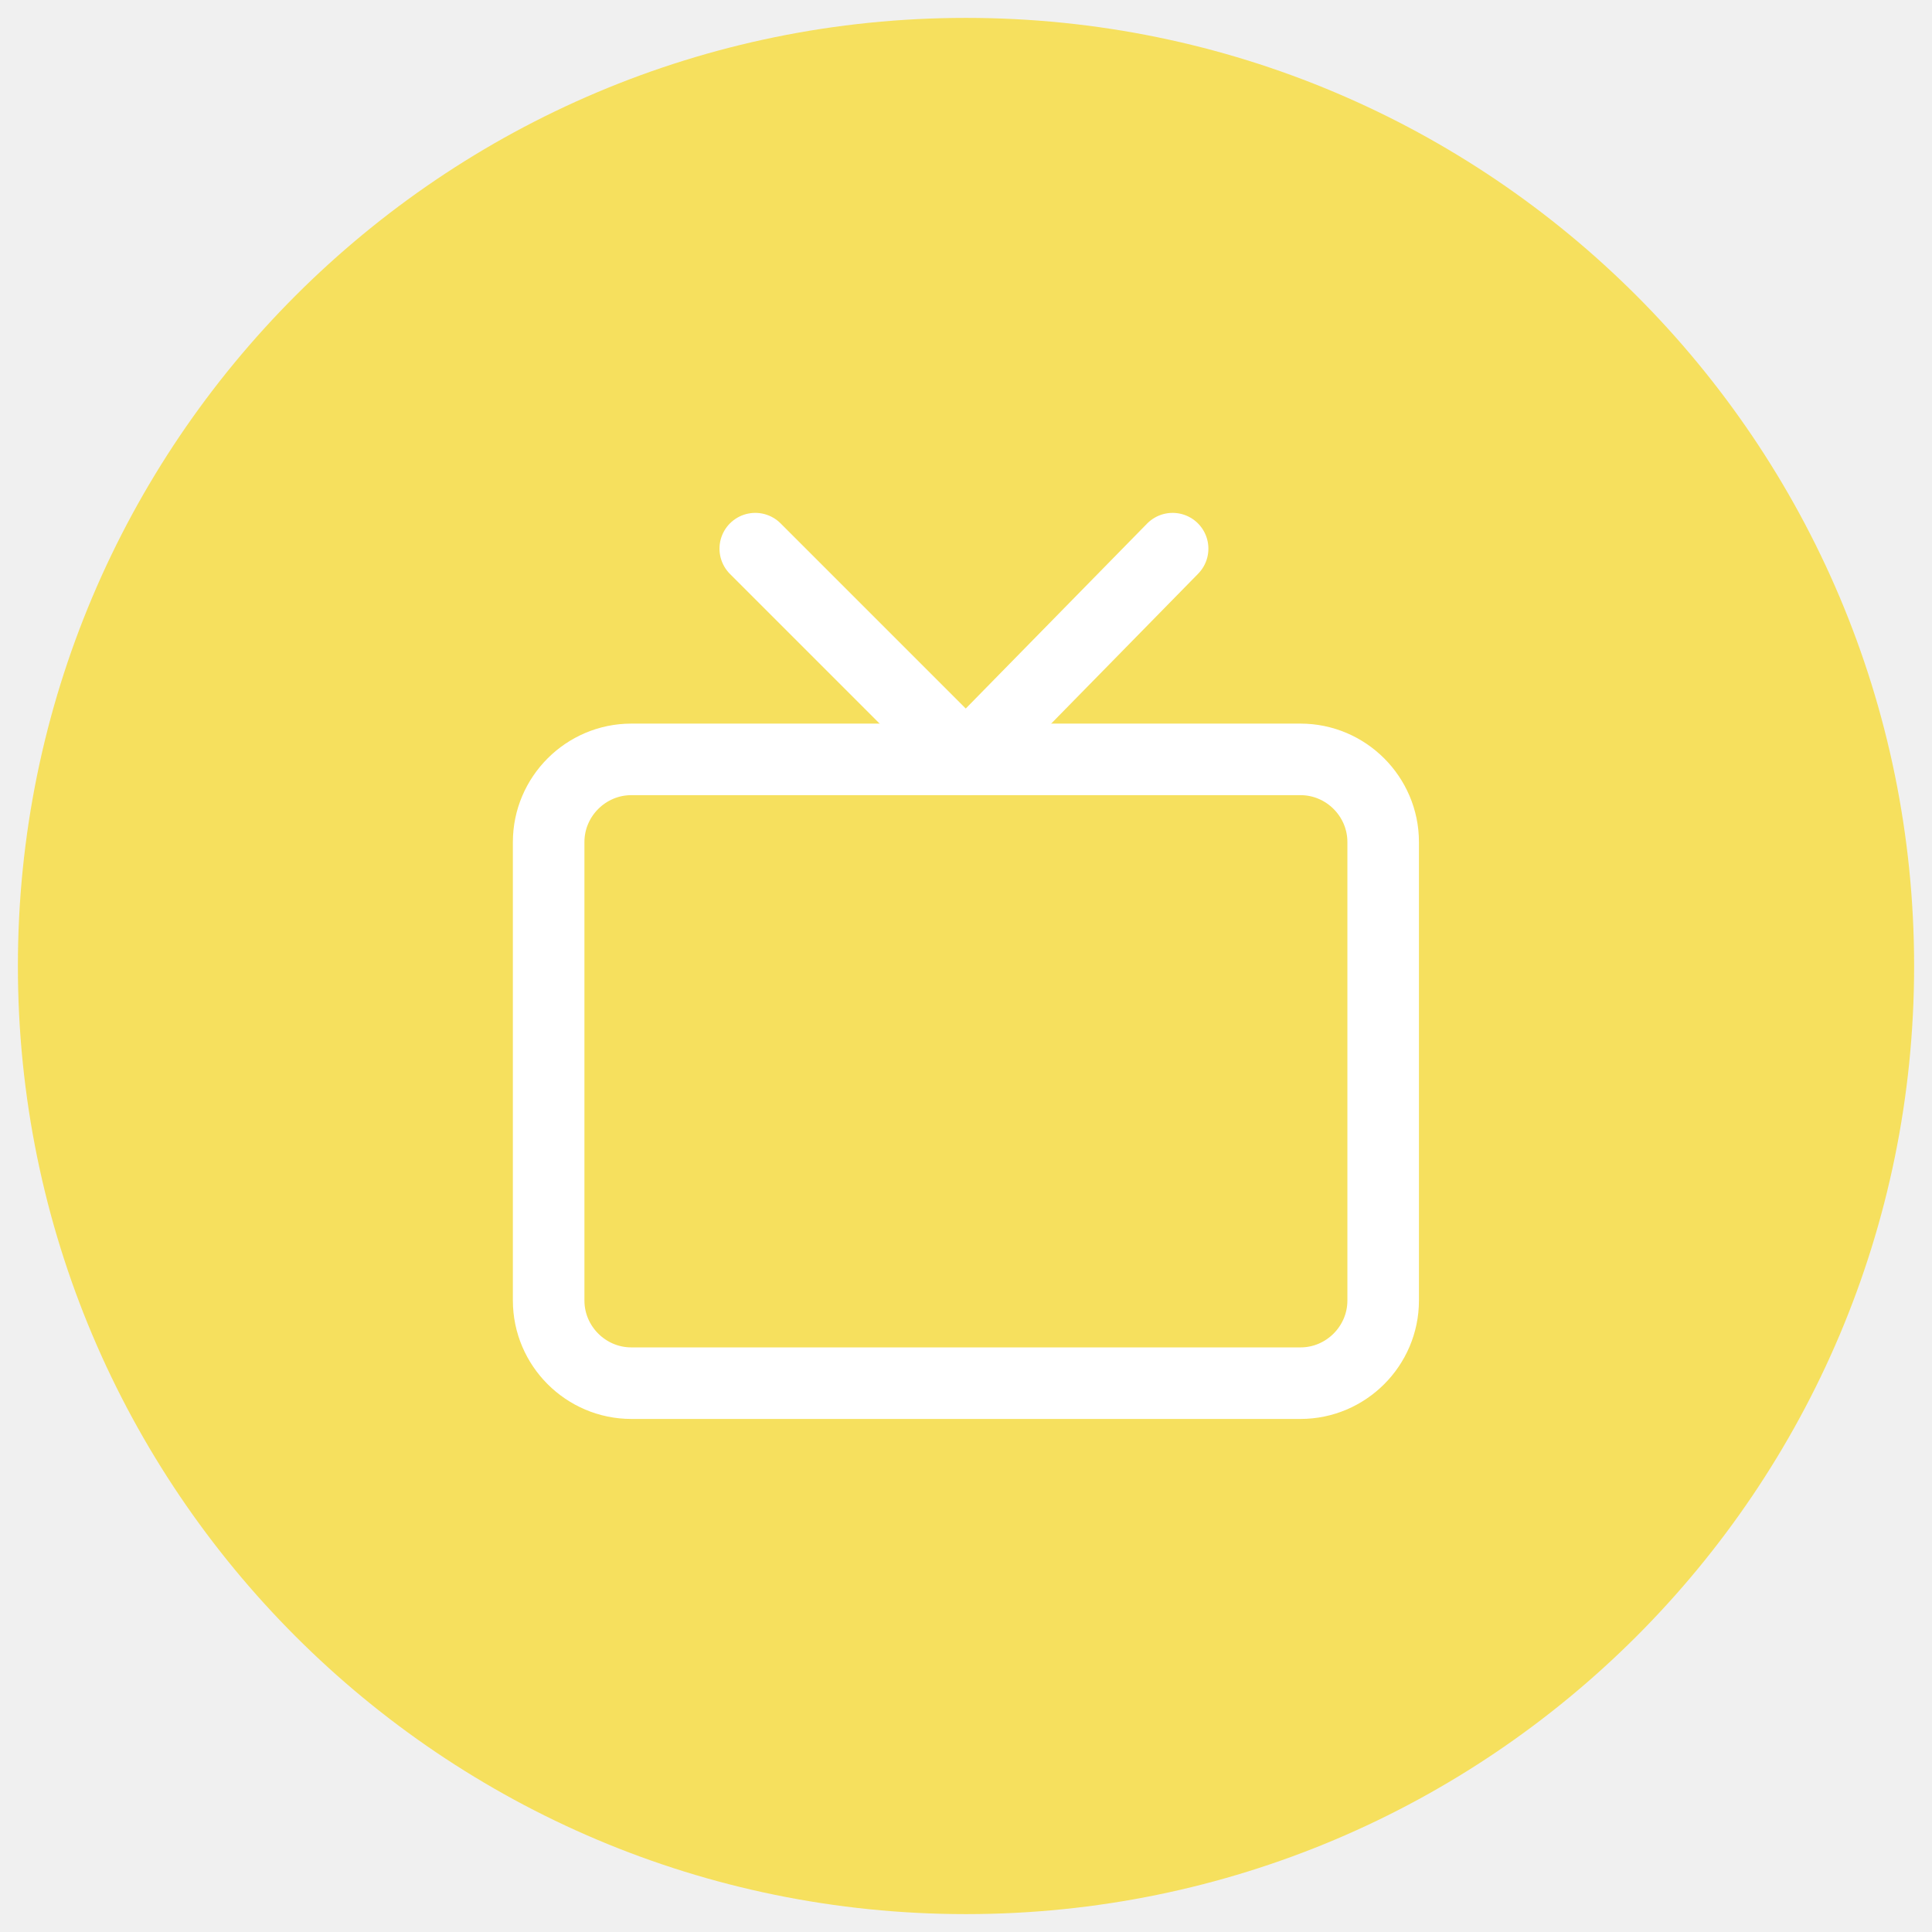
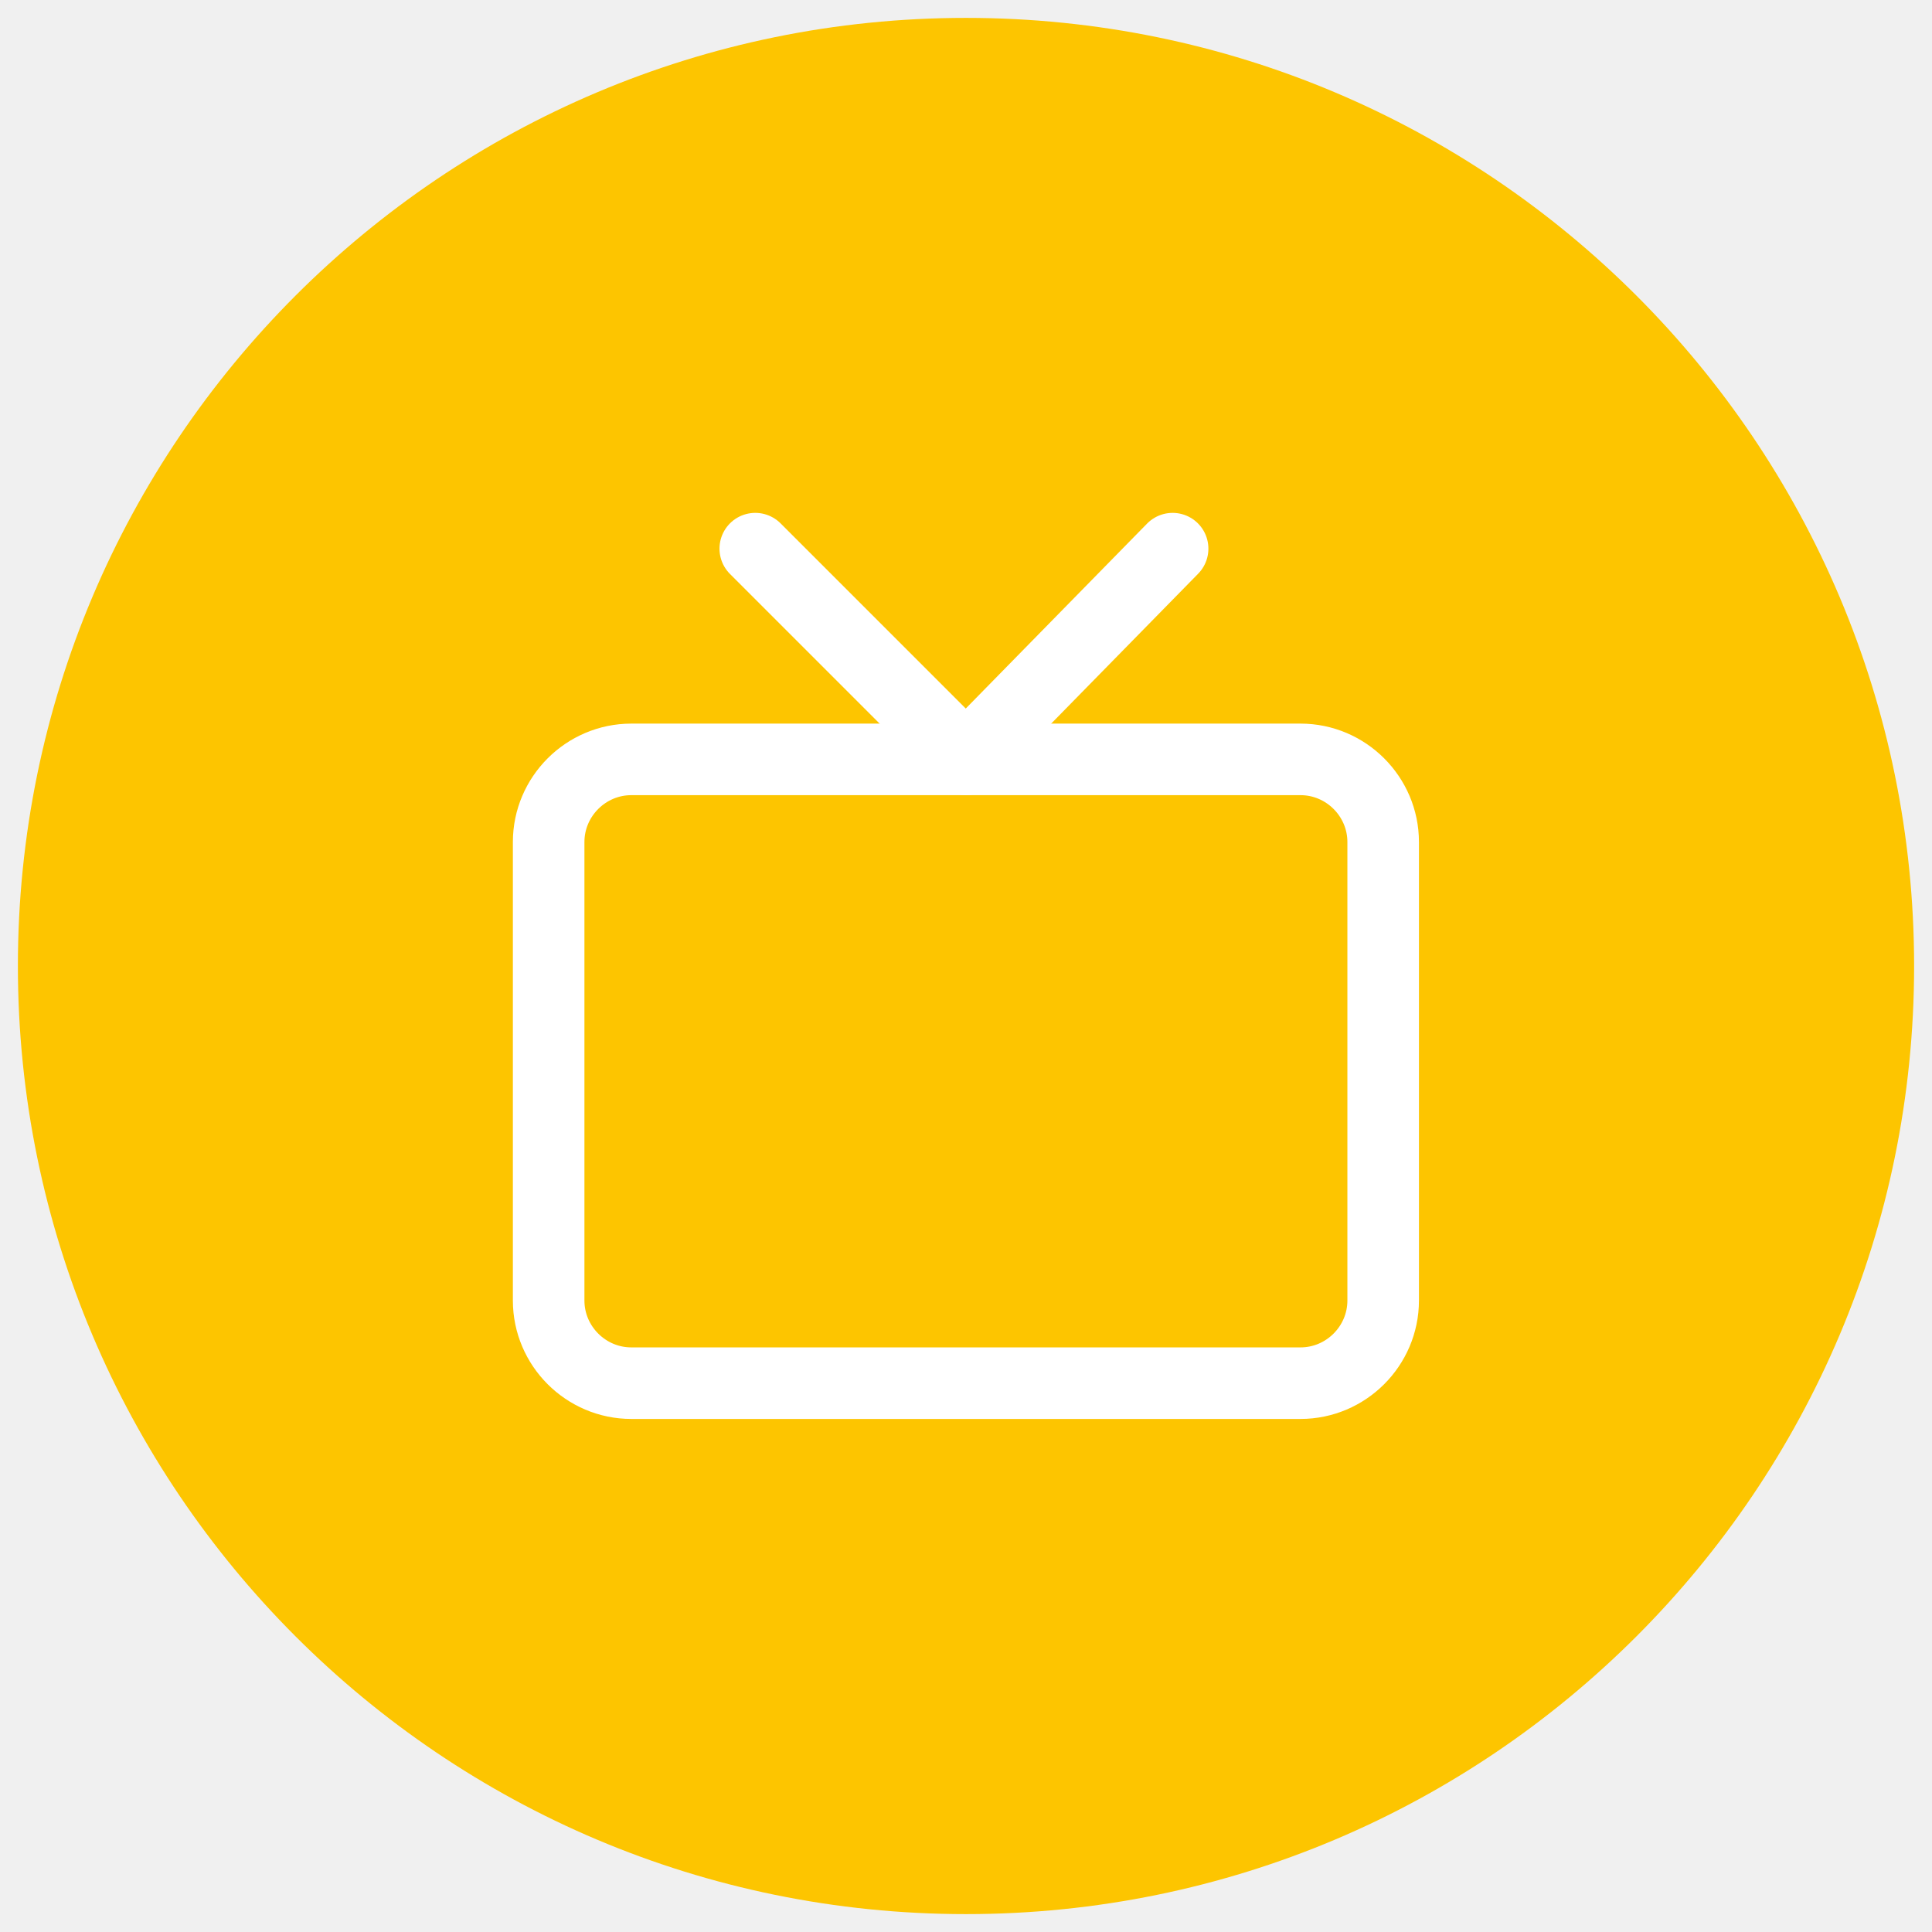
<svg xmlns="http://www.w3.org/2000/svg" version="1.1" id="Camada_1" x="0px" y="0px" viewBox="0 0 1080 1080" style="enable-background:new 0 0 1080 1080;" xml:space="preserve">
  <style type="text/css">
- 	.st0{fill:#F6E05E;}
+ 	.st0{fill:#FDC500;}
	.st1{fill:none;stroke:#FFFFFF;stroke-width:40;stroke-linecap:round;stroke-linejoin:round;}
</style>
  <g>
    <circle class="st0" cx="540" cy="540" r="530" />
    <g>
-       <path class="st1" d="M352.9,424.5h374.1c25.4,0,46.2,20.8,46.2,46.2v256.3c0,25.4-20.8,46.2-46.2,46.2H352.9    c-25.4,0-46.2-20.8-46.2-46.2V470.7C306.7,445.3,327.5,424.5,352.9,424.5z" />
+       <path class="st1" d="M352.9,424.5H727c25.4,0,46.2,20.8,46.2,46.2V727c0,25.4-20.8,46.2-46.2,46.2H352.9    c-25.4,0-46.2-20.8-46.2-46.2V470.7C306.7,445.3,327.5,424.5,352.9,424.5z" />
      <polyline class="st1" points="655.5,306.7 540,424.5 422.2,306.7   " />
    </g>
  </g>
</svg>
